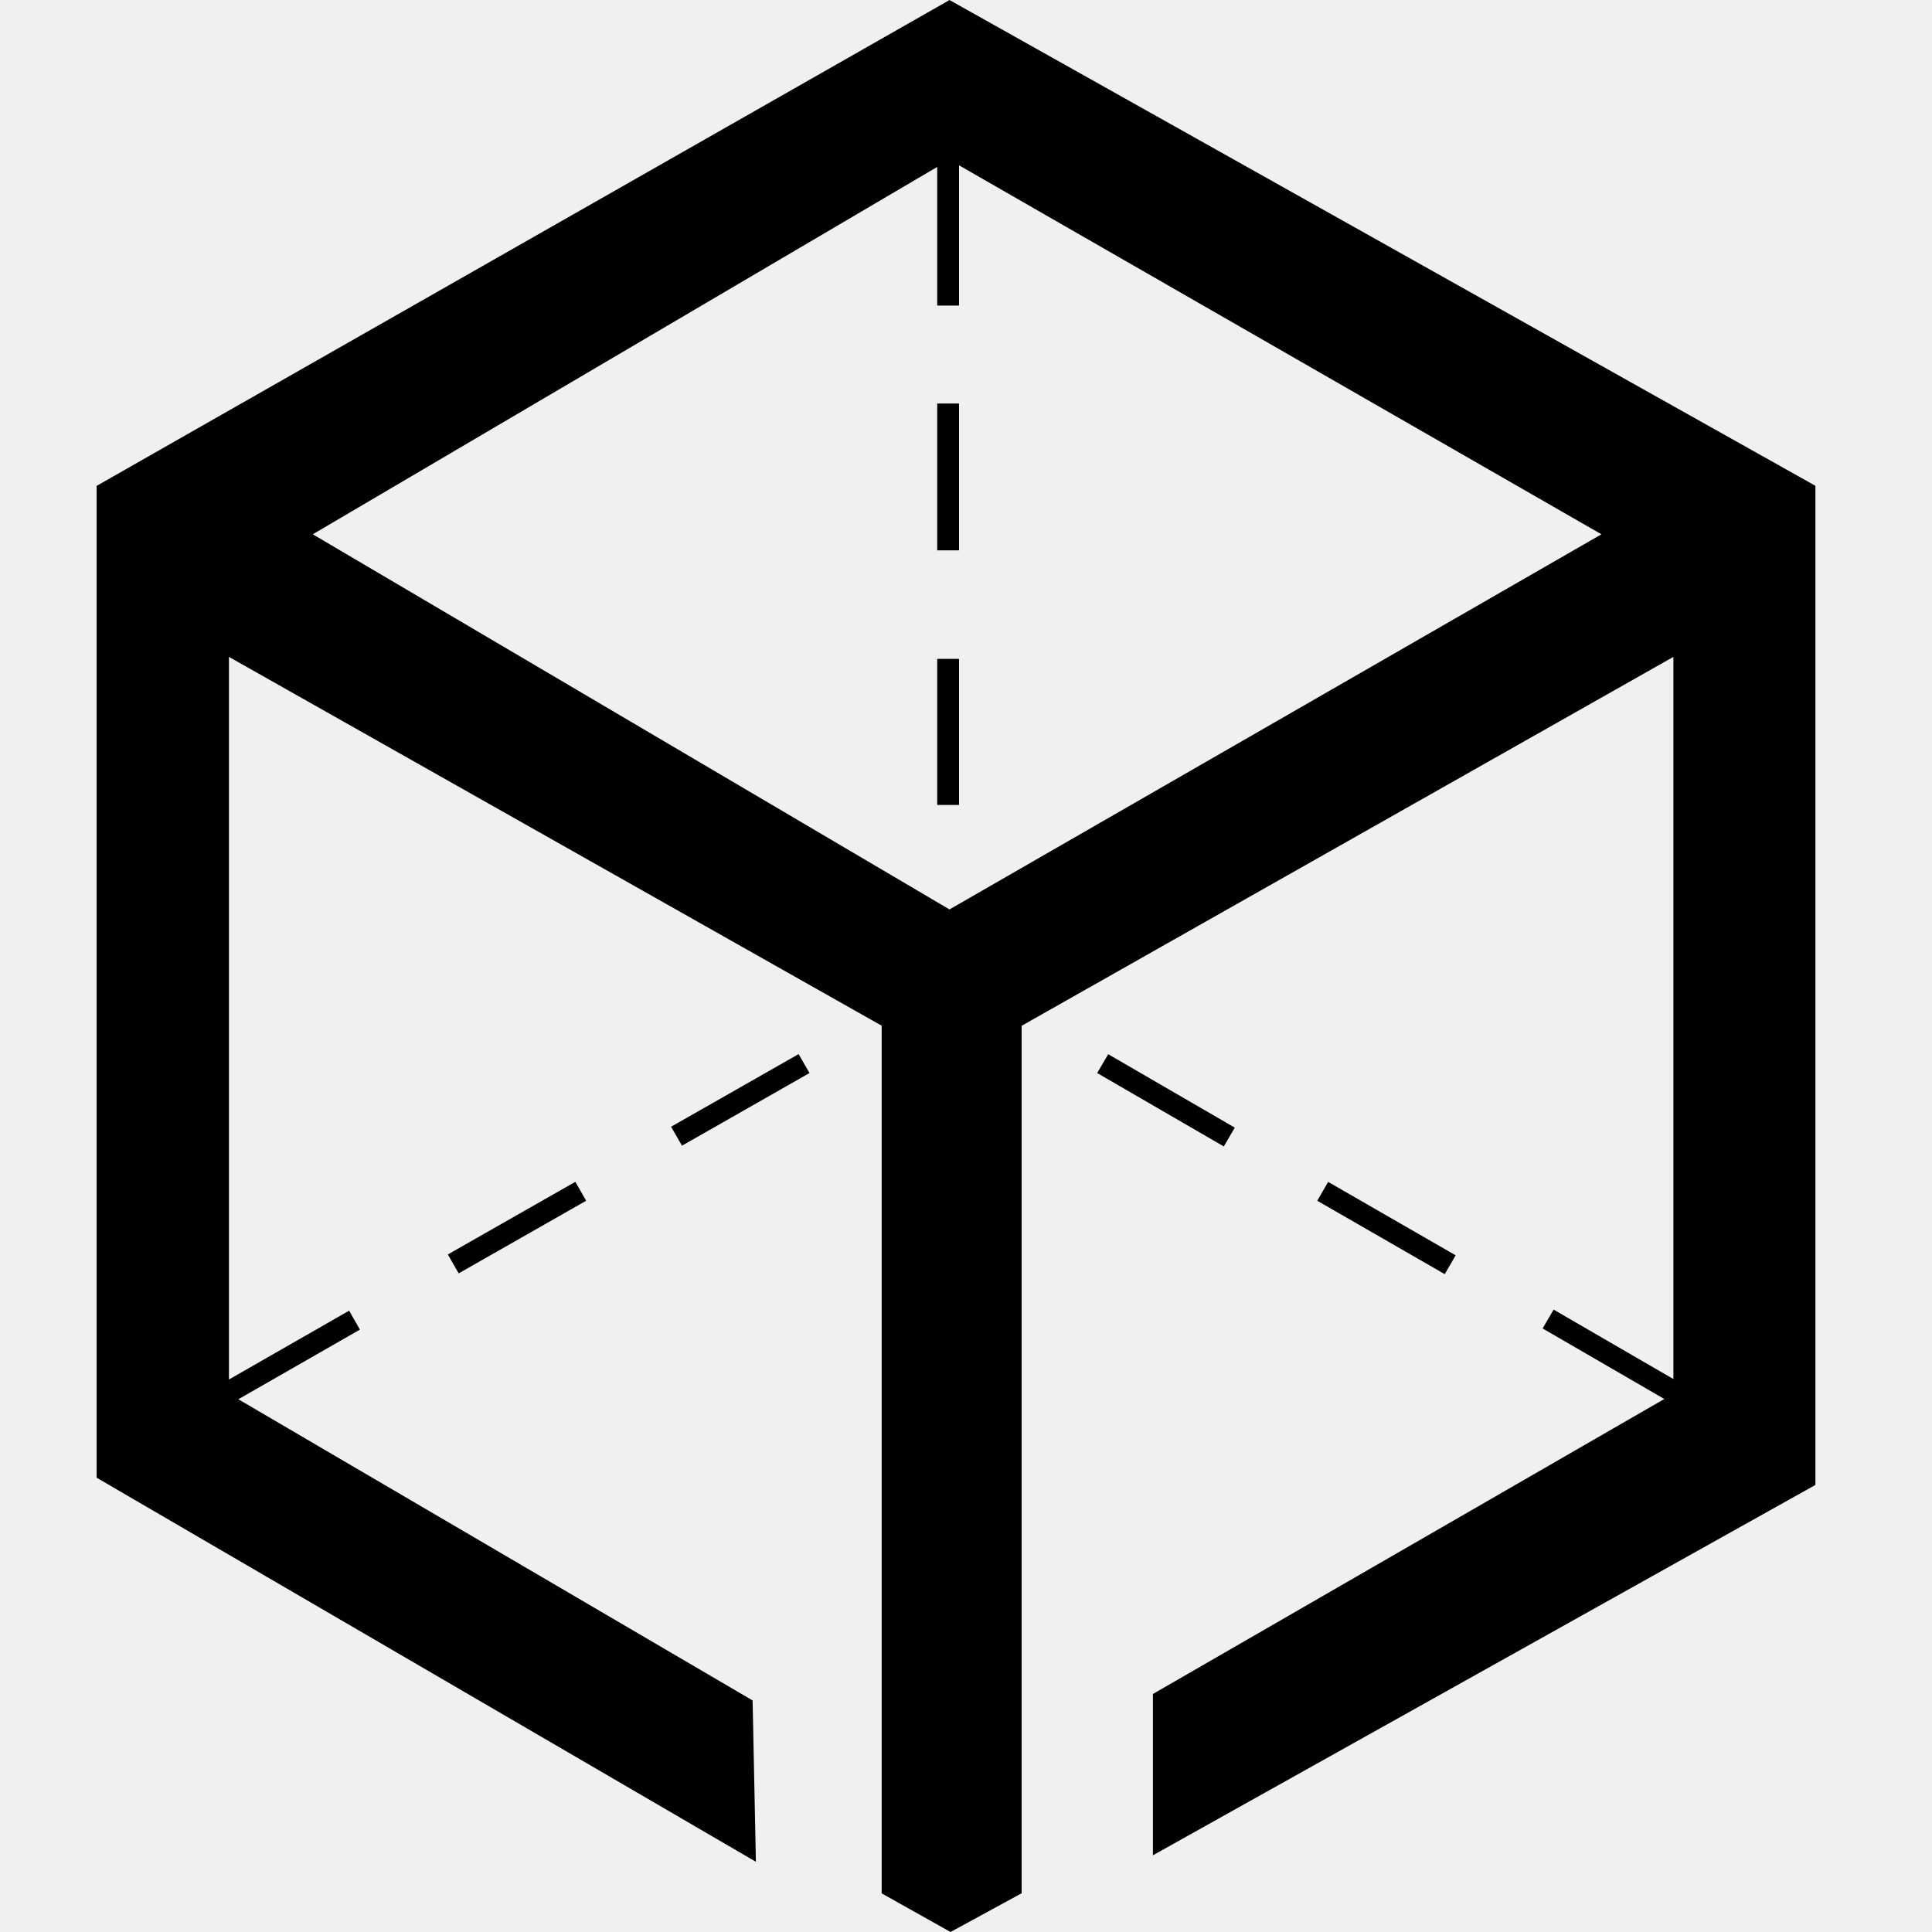
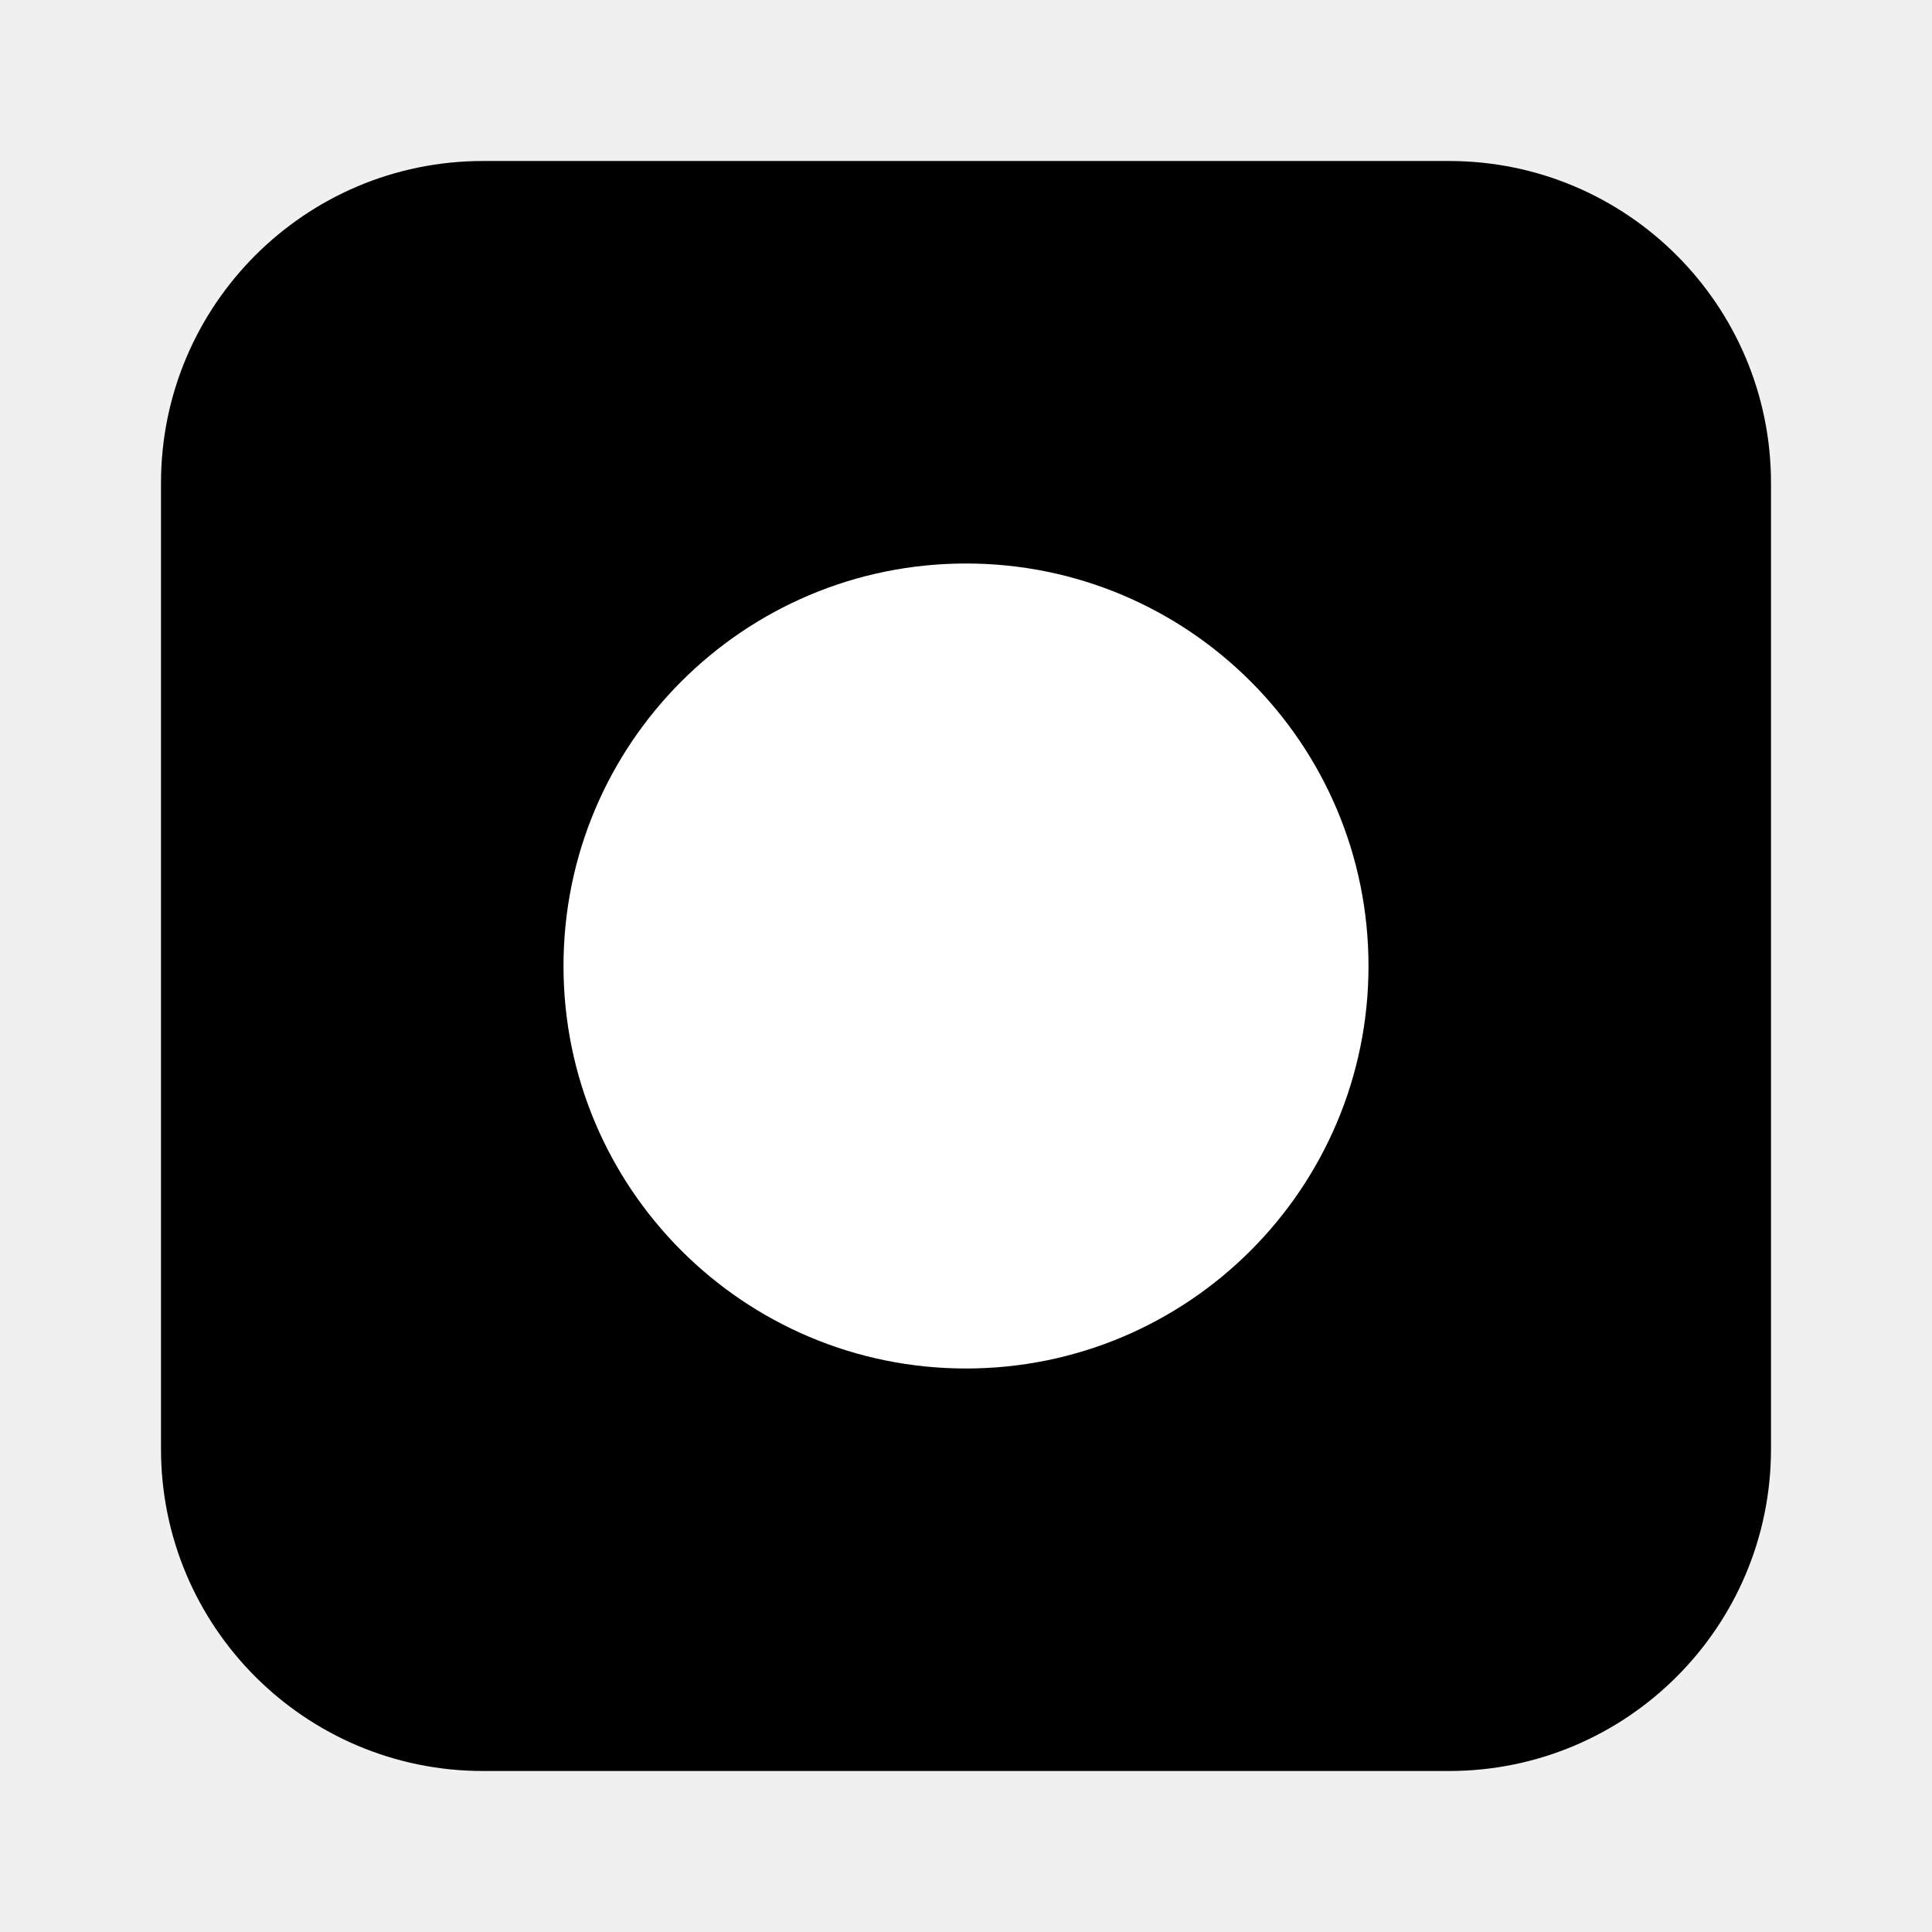
- <svg xmlns="http://www.w3.org/2000/svg" viewBox="0 0 20 20" fill="none">
-   <path d="M9.83 0 1 5.03v10.267l6.825 3.976-.034-1.67-5.421-3.175V6.8l6.757 3.818V19.6l.713.4.736-.401v-8.98L17.323 6.8v7.628l-5.388 3.108v1.67l6.858-3.834V5.029L9.829 0Zm0 9.415L3.238 5.531l6.59-3.877 6.75 3.877-6.75 3.884Zm-5.082 3.767 1.32-.752-.112-.196-1.32.752.112.196ZM7.06 11.86l1.32-.752-.113-.196-1.32.752.113.196Zm2.868-3.527V6.821h-.226v1.512h.226Zm0-2.636v-1.52h-.226v1.52h.226Zm0-2.534v-1.52h-.226v1.52h.226Zm2.854 8.51-1.31-.76-.114.195 1.311.76.114-.196Zm2.287 1.322-1.32-.76-.113.195 1.32.76.113-.195Zm-12.654 1.52 1.311-.751-.112-.196-1.311.751.112.196Zm14.979-.198-1.311-.76-.114.195 1.311.76.114-.195Z" fill="currentColor" />
+ <svg xmlns="http://www.w3.org/2000/svg" viewBox="0 0 24 24" fill="none">
+   <rect x="2" y="2" width="20" height="20" rx="4" fill="currentColor" />
+   <circle cx="12" cy="12" r="5" fill="#fff" />
</svg>
